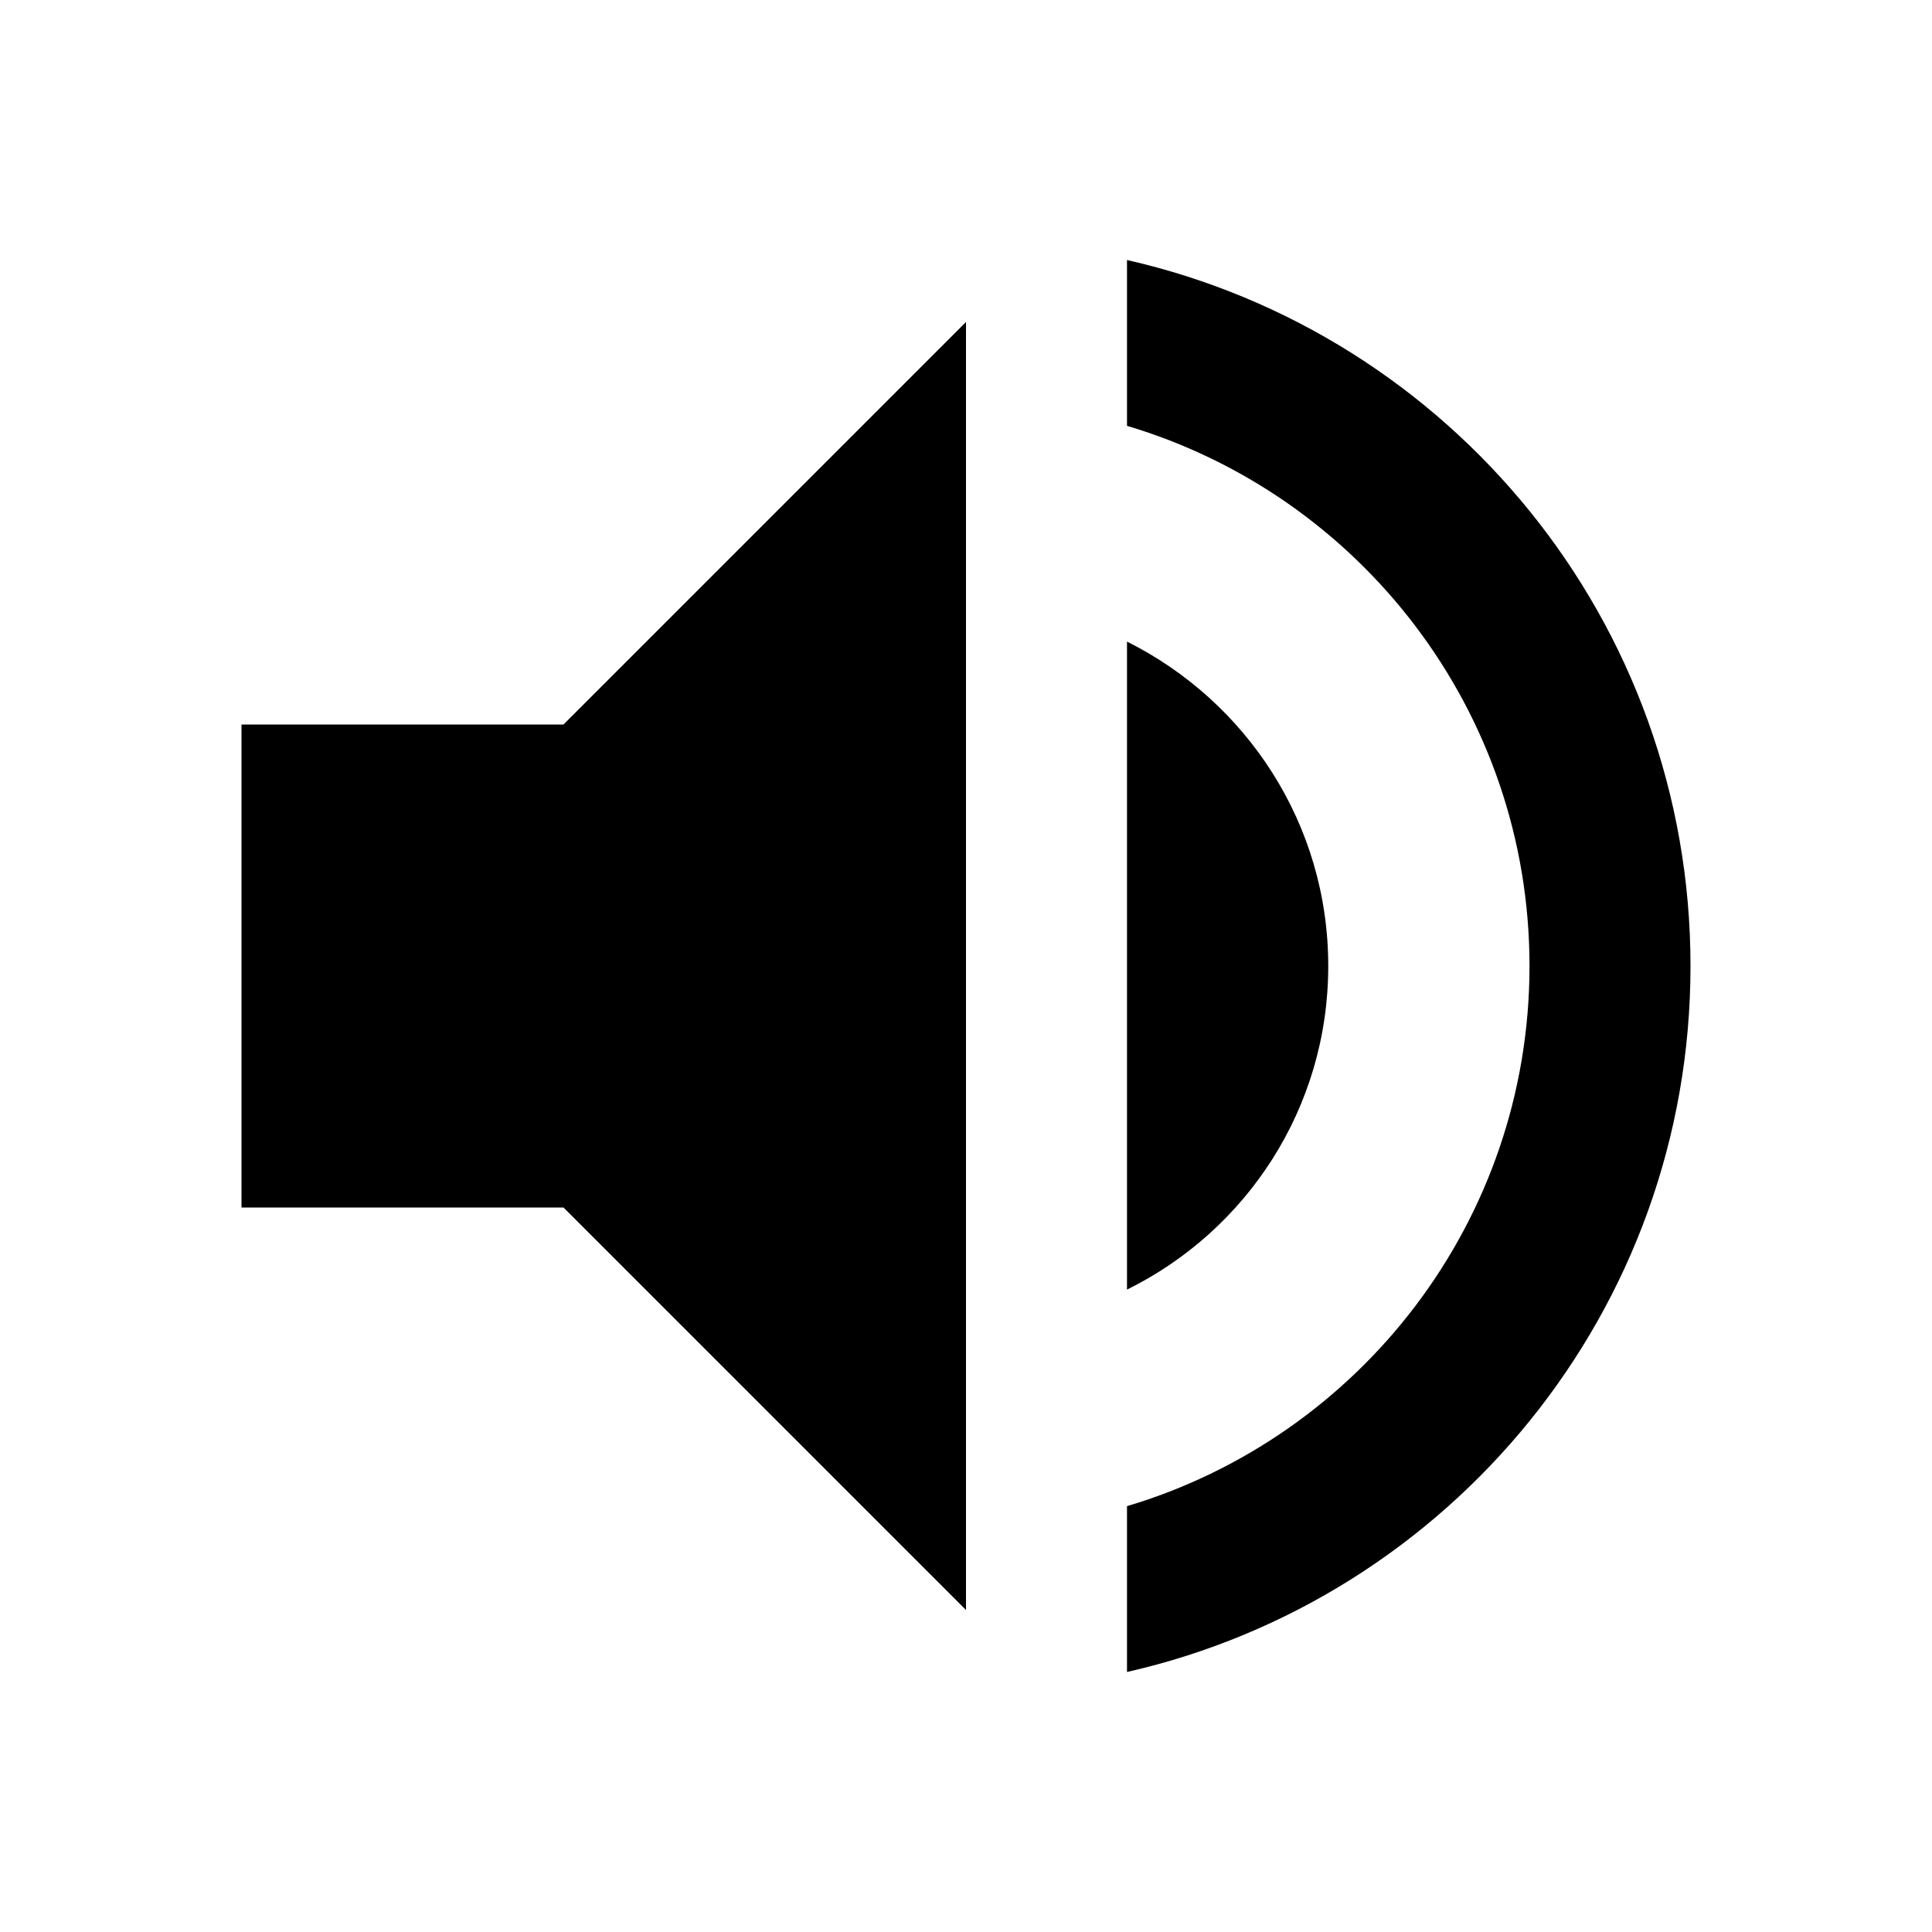
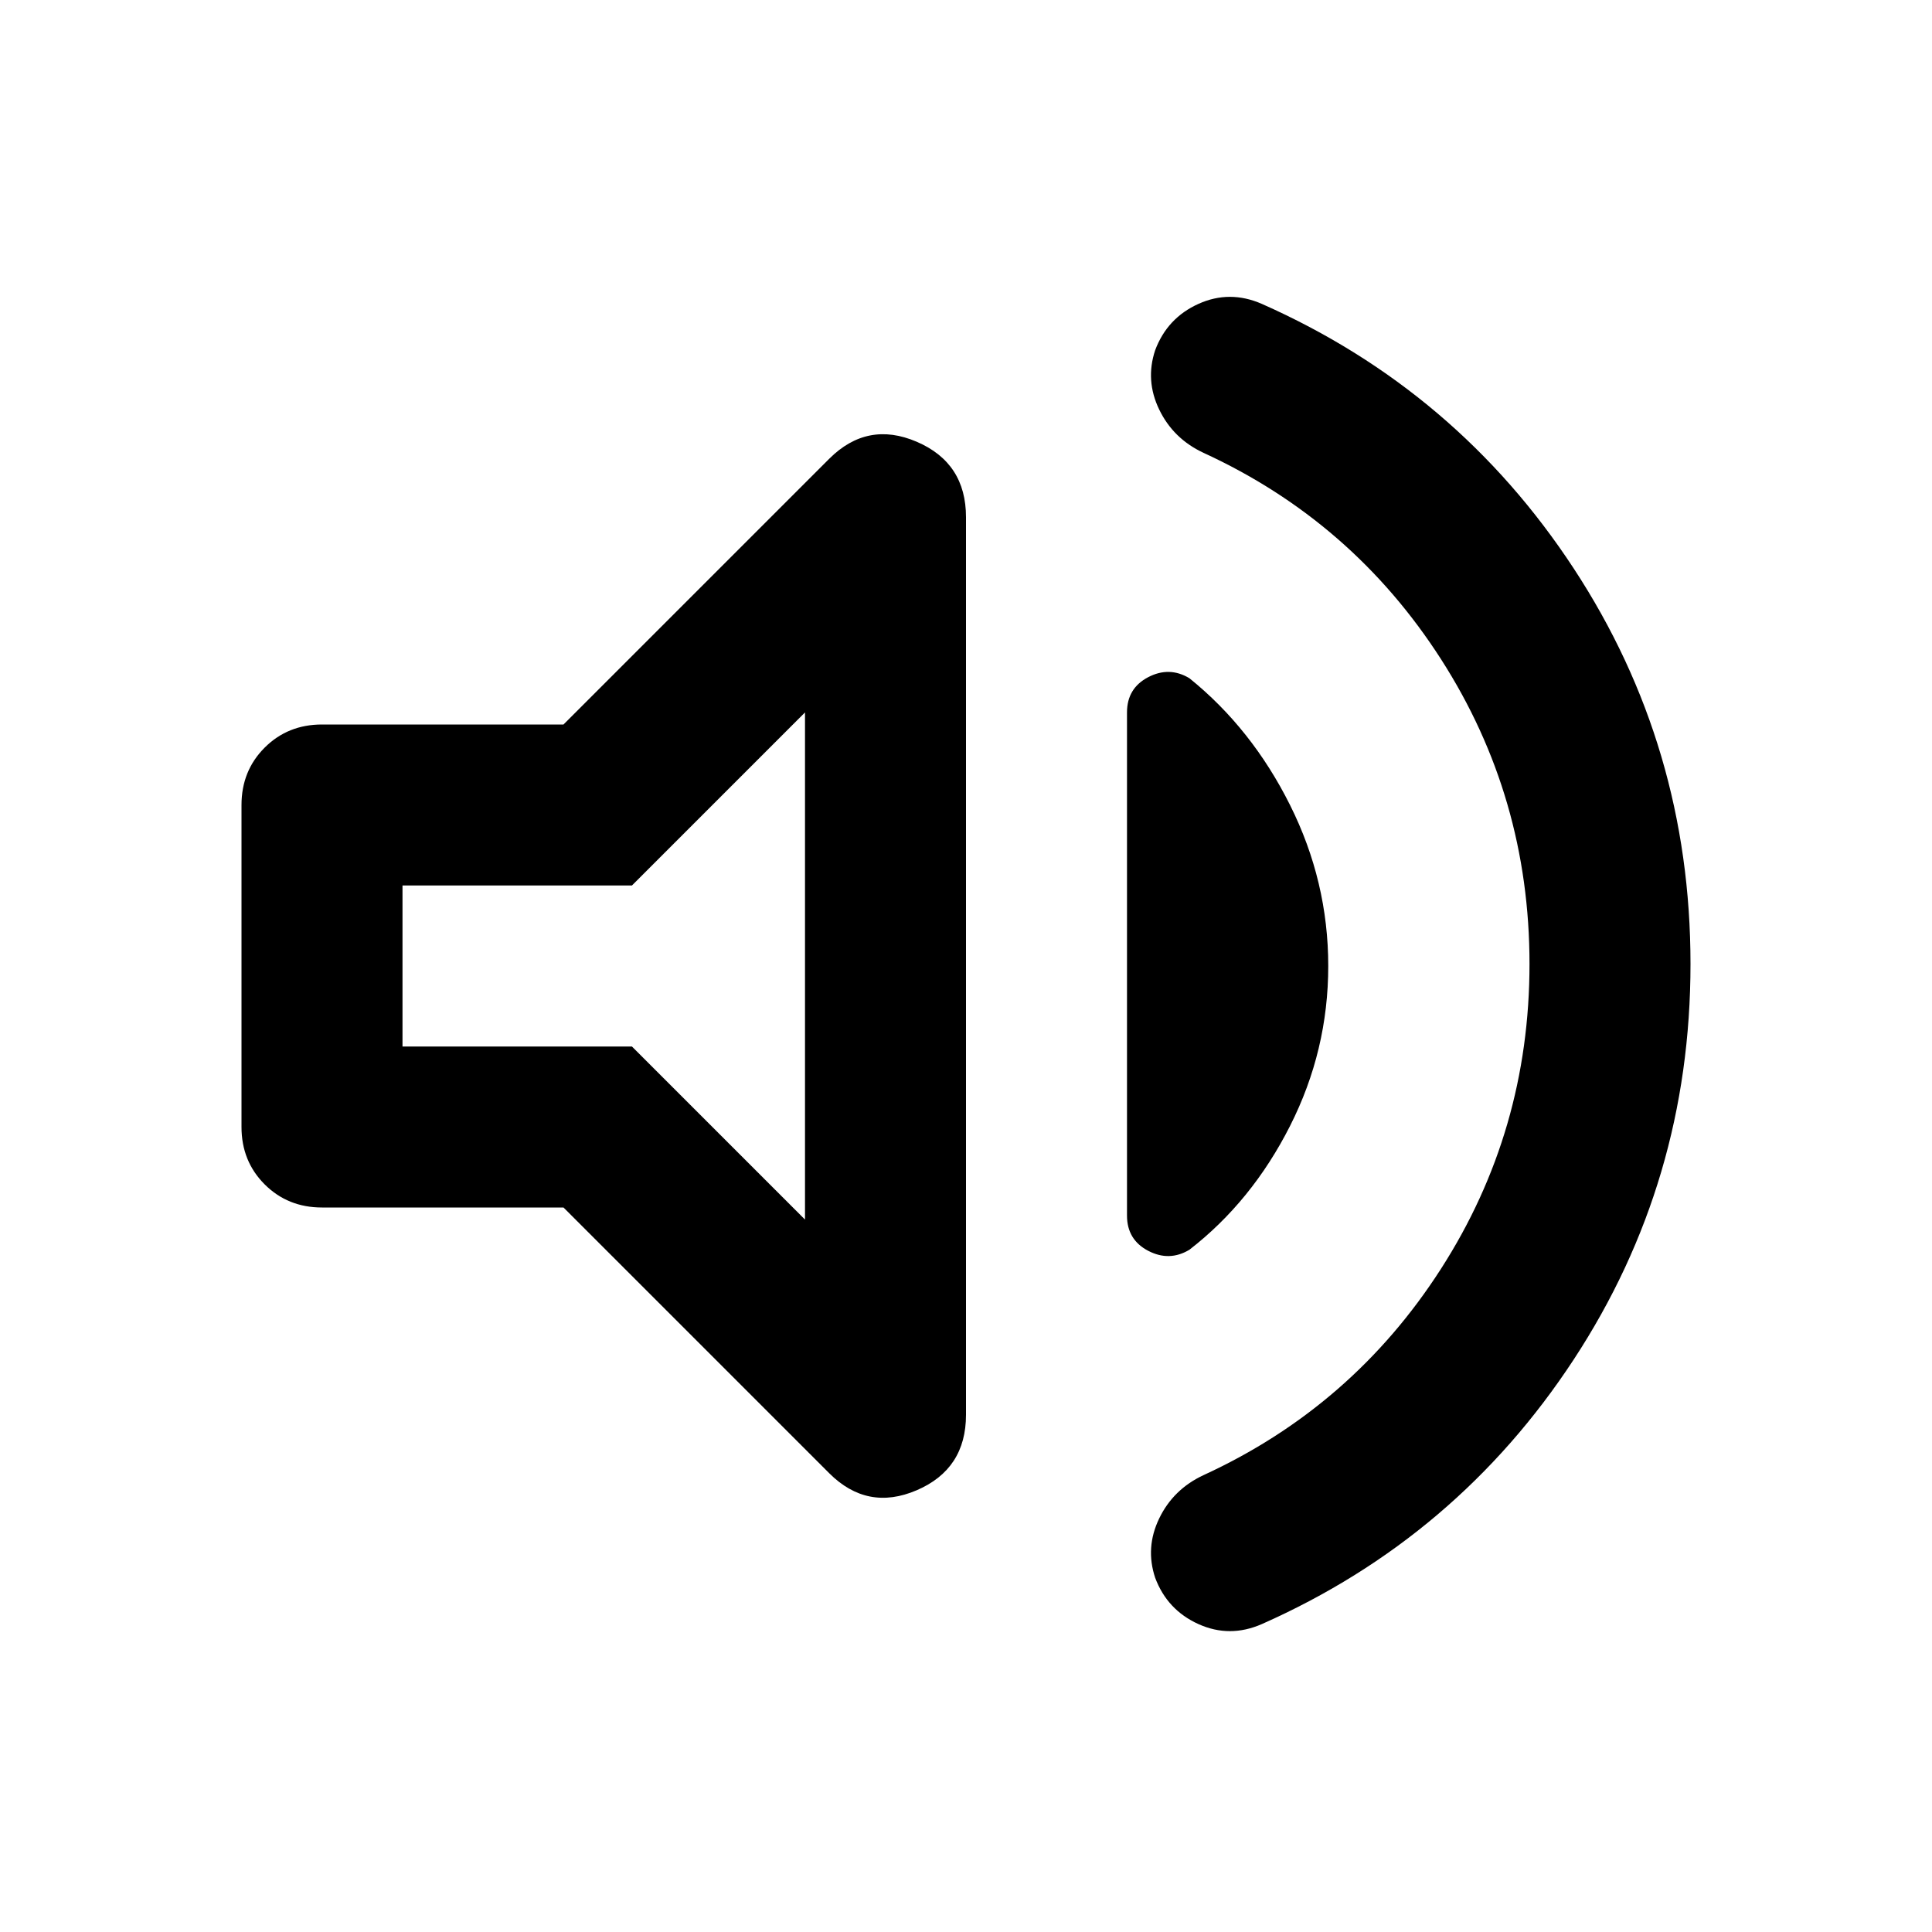
- <svg xmlns="http://www.w3.org/2000/svg" height="24px" viewBox="0 0 24 24" width="24px">
-   <path d="M3 9v6h4l5 5V4L7 9H3zm13.5 3c0-1.77-1.02-3.29-2.5-4.03v8.05c1.48-.73 2.5-2.25 2.5-4.02zM14 3.23v2.06c2.89.86 5 3.54 5 6.71s-2.11 5.85-5 6.71v2.06c4.01-.91 7-4.49 7-8.77s-2.99-7.86-7-8.77z" />
+ <svg xmlns="http://www.w3.org/2000/svg" height="24" viewBox="0 -960 960 960" width="24">
+   <path d="M760-481q0-83-44-151.5T598-735q-15-7-22-21.5t-2-29.5q6-16 21.5-23t31.5 0q97 43 155 131.5T840-481q0 108-58 196.5T627-153q-16 7-31.5 0T574-176q-5-15 2-29.5t22-21.5q74-34 118-102.5T760-481ZM280-360H160q-17 0-28.5-11.5T120-400v-160q0-17 11.5-28.5T160-600h120l132-132q19-19 43.5-8.5T480-703v446q0 27-24.5 37.5T412-228L280-360Zm380-120q0 42-19 79.5T591-339q-10 6-20.5.5T560-356v-250q0-12 10.5-17.5t20.5.5q31 25 50 63t19 80ZM400-606l-86 86H200v80h114l86 86v-252ZM300-480Z" />
</svg>
